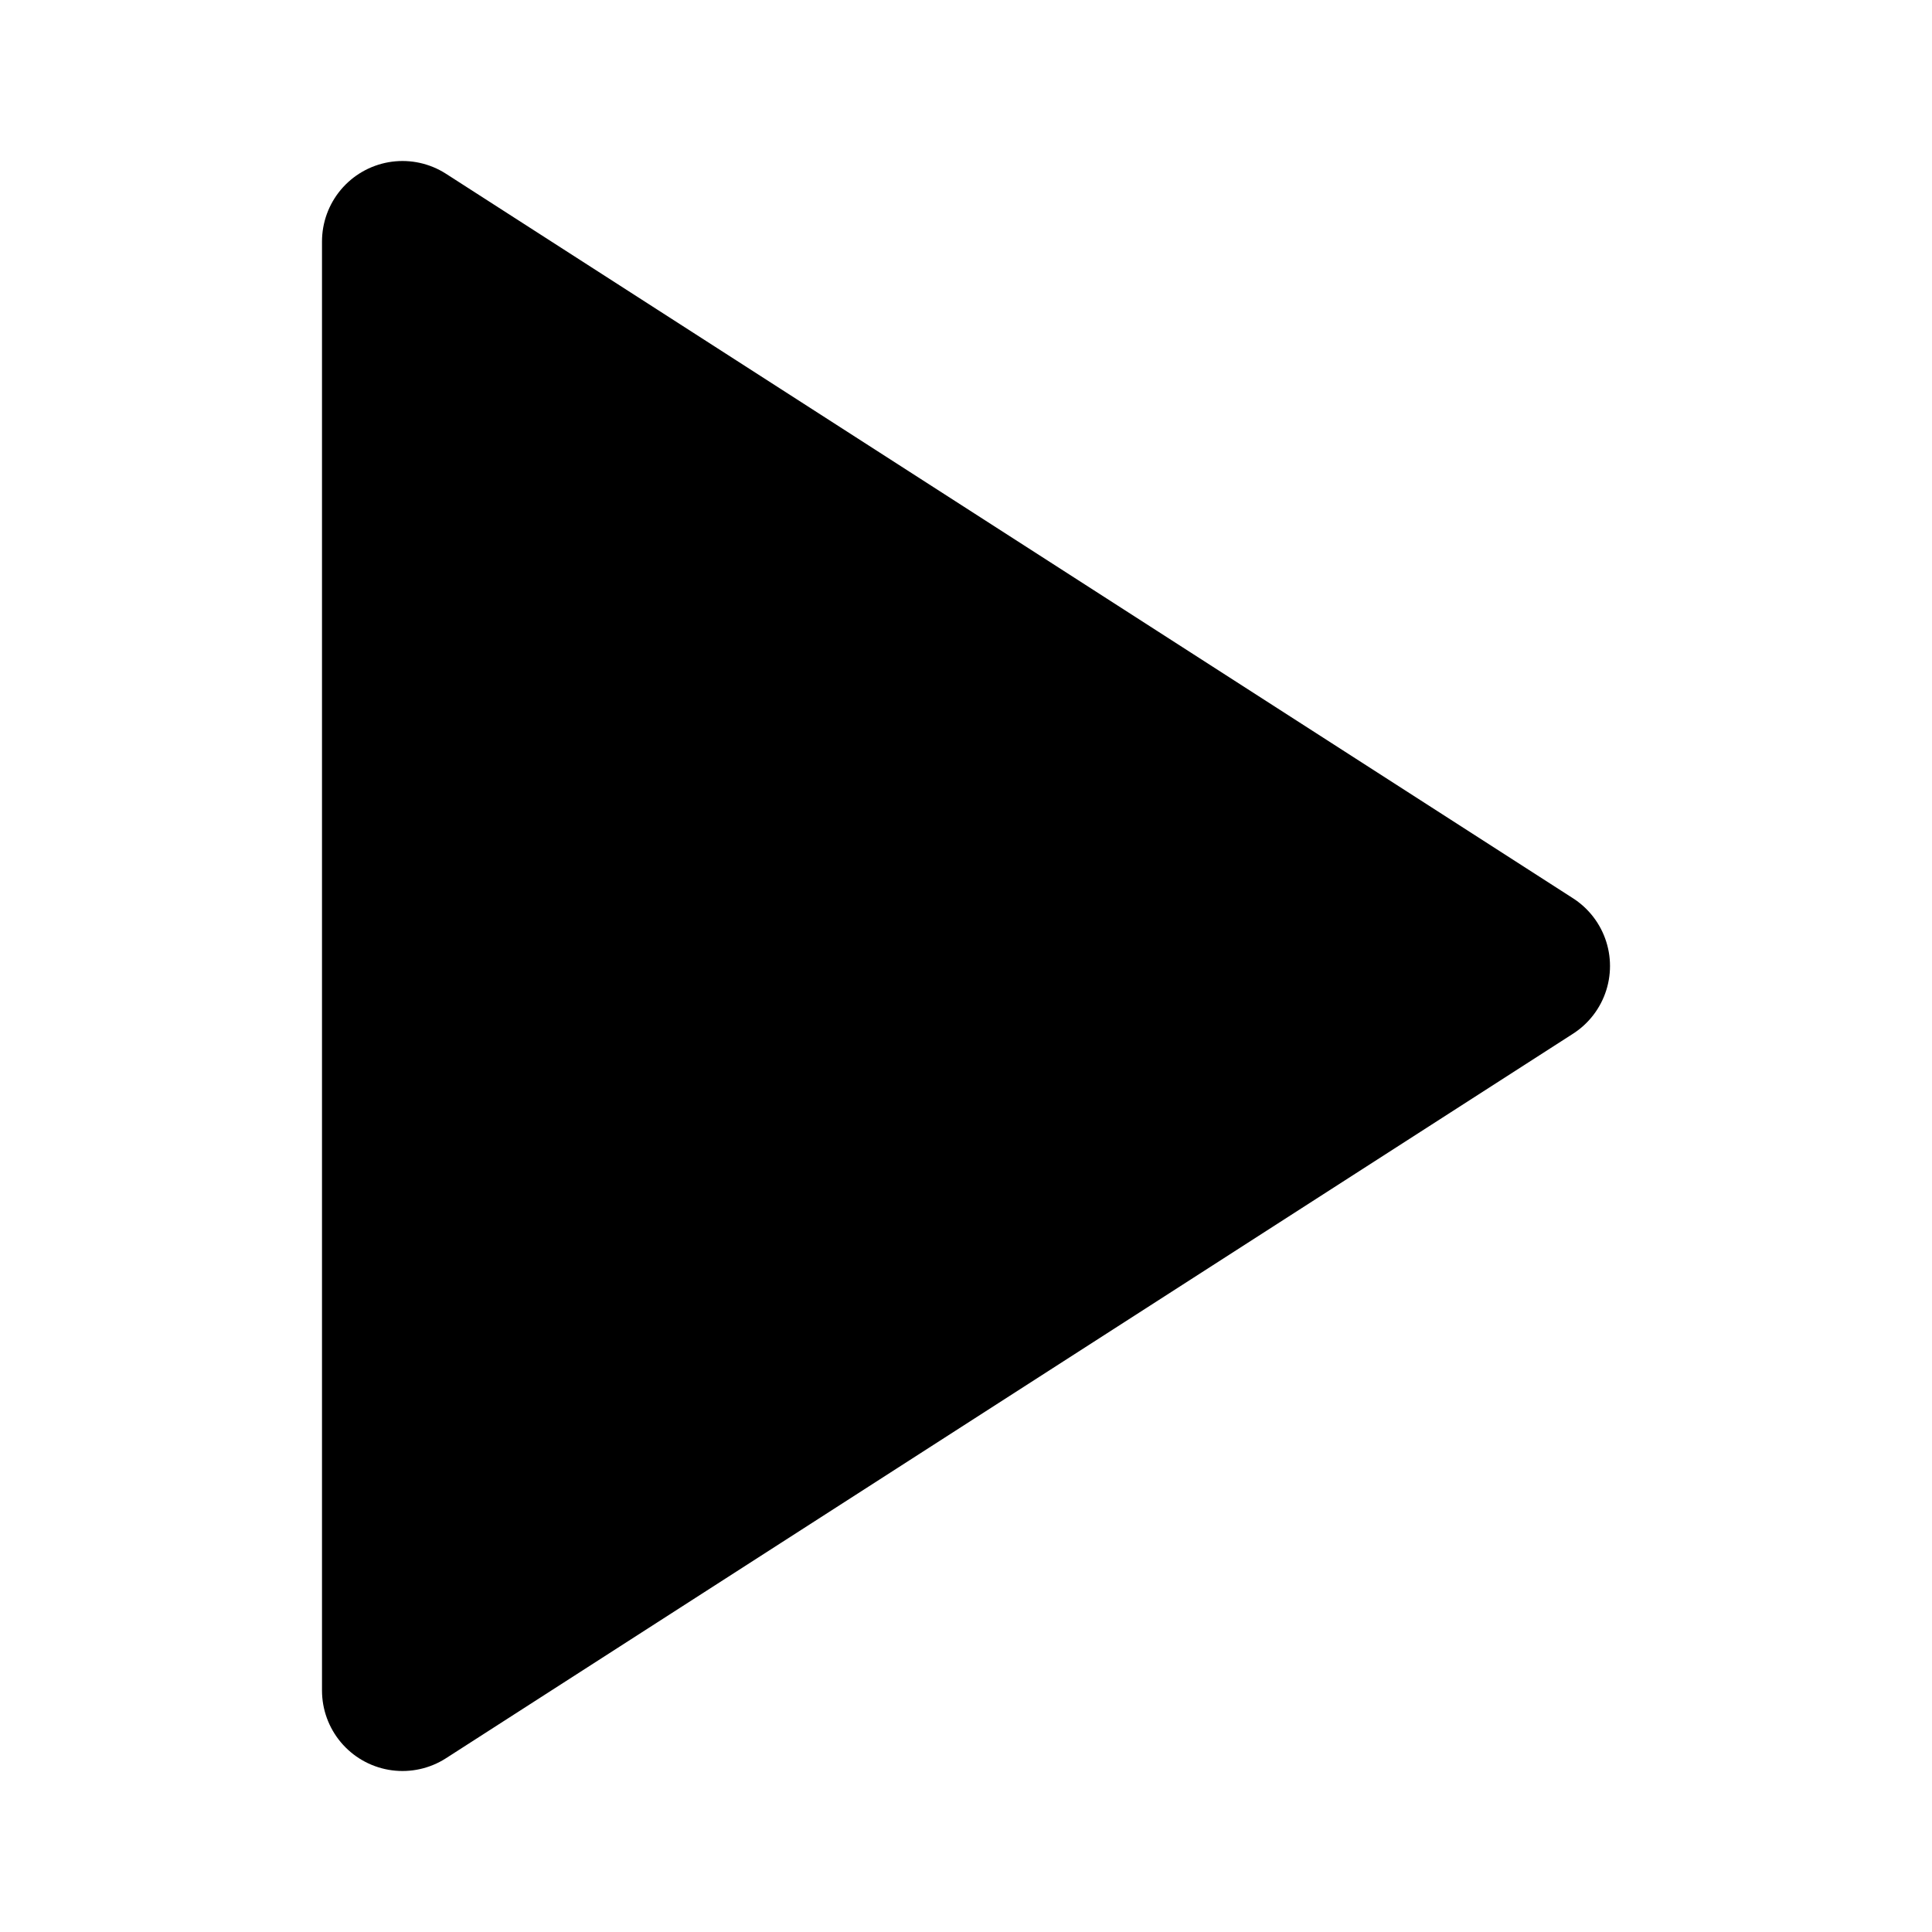
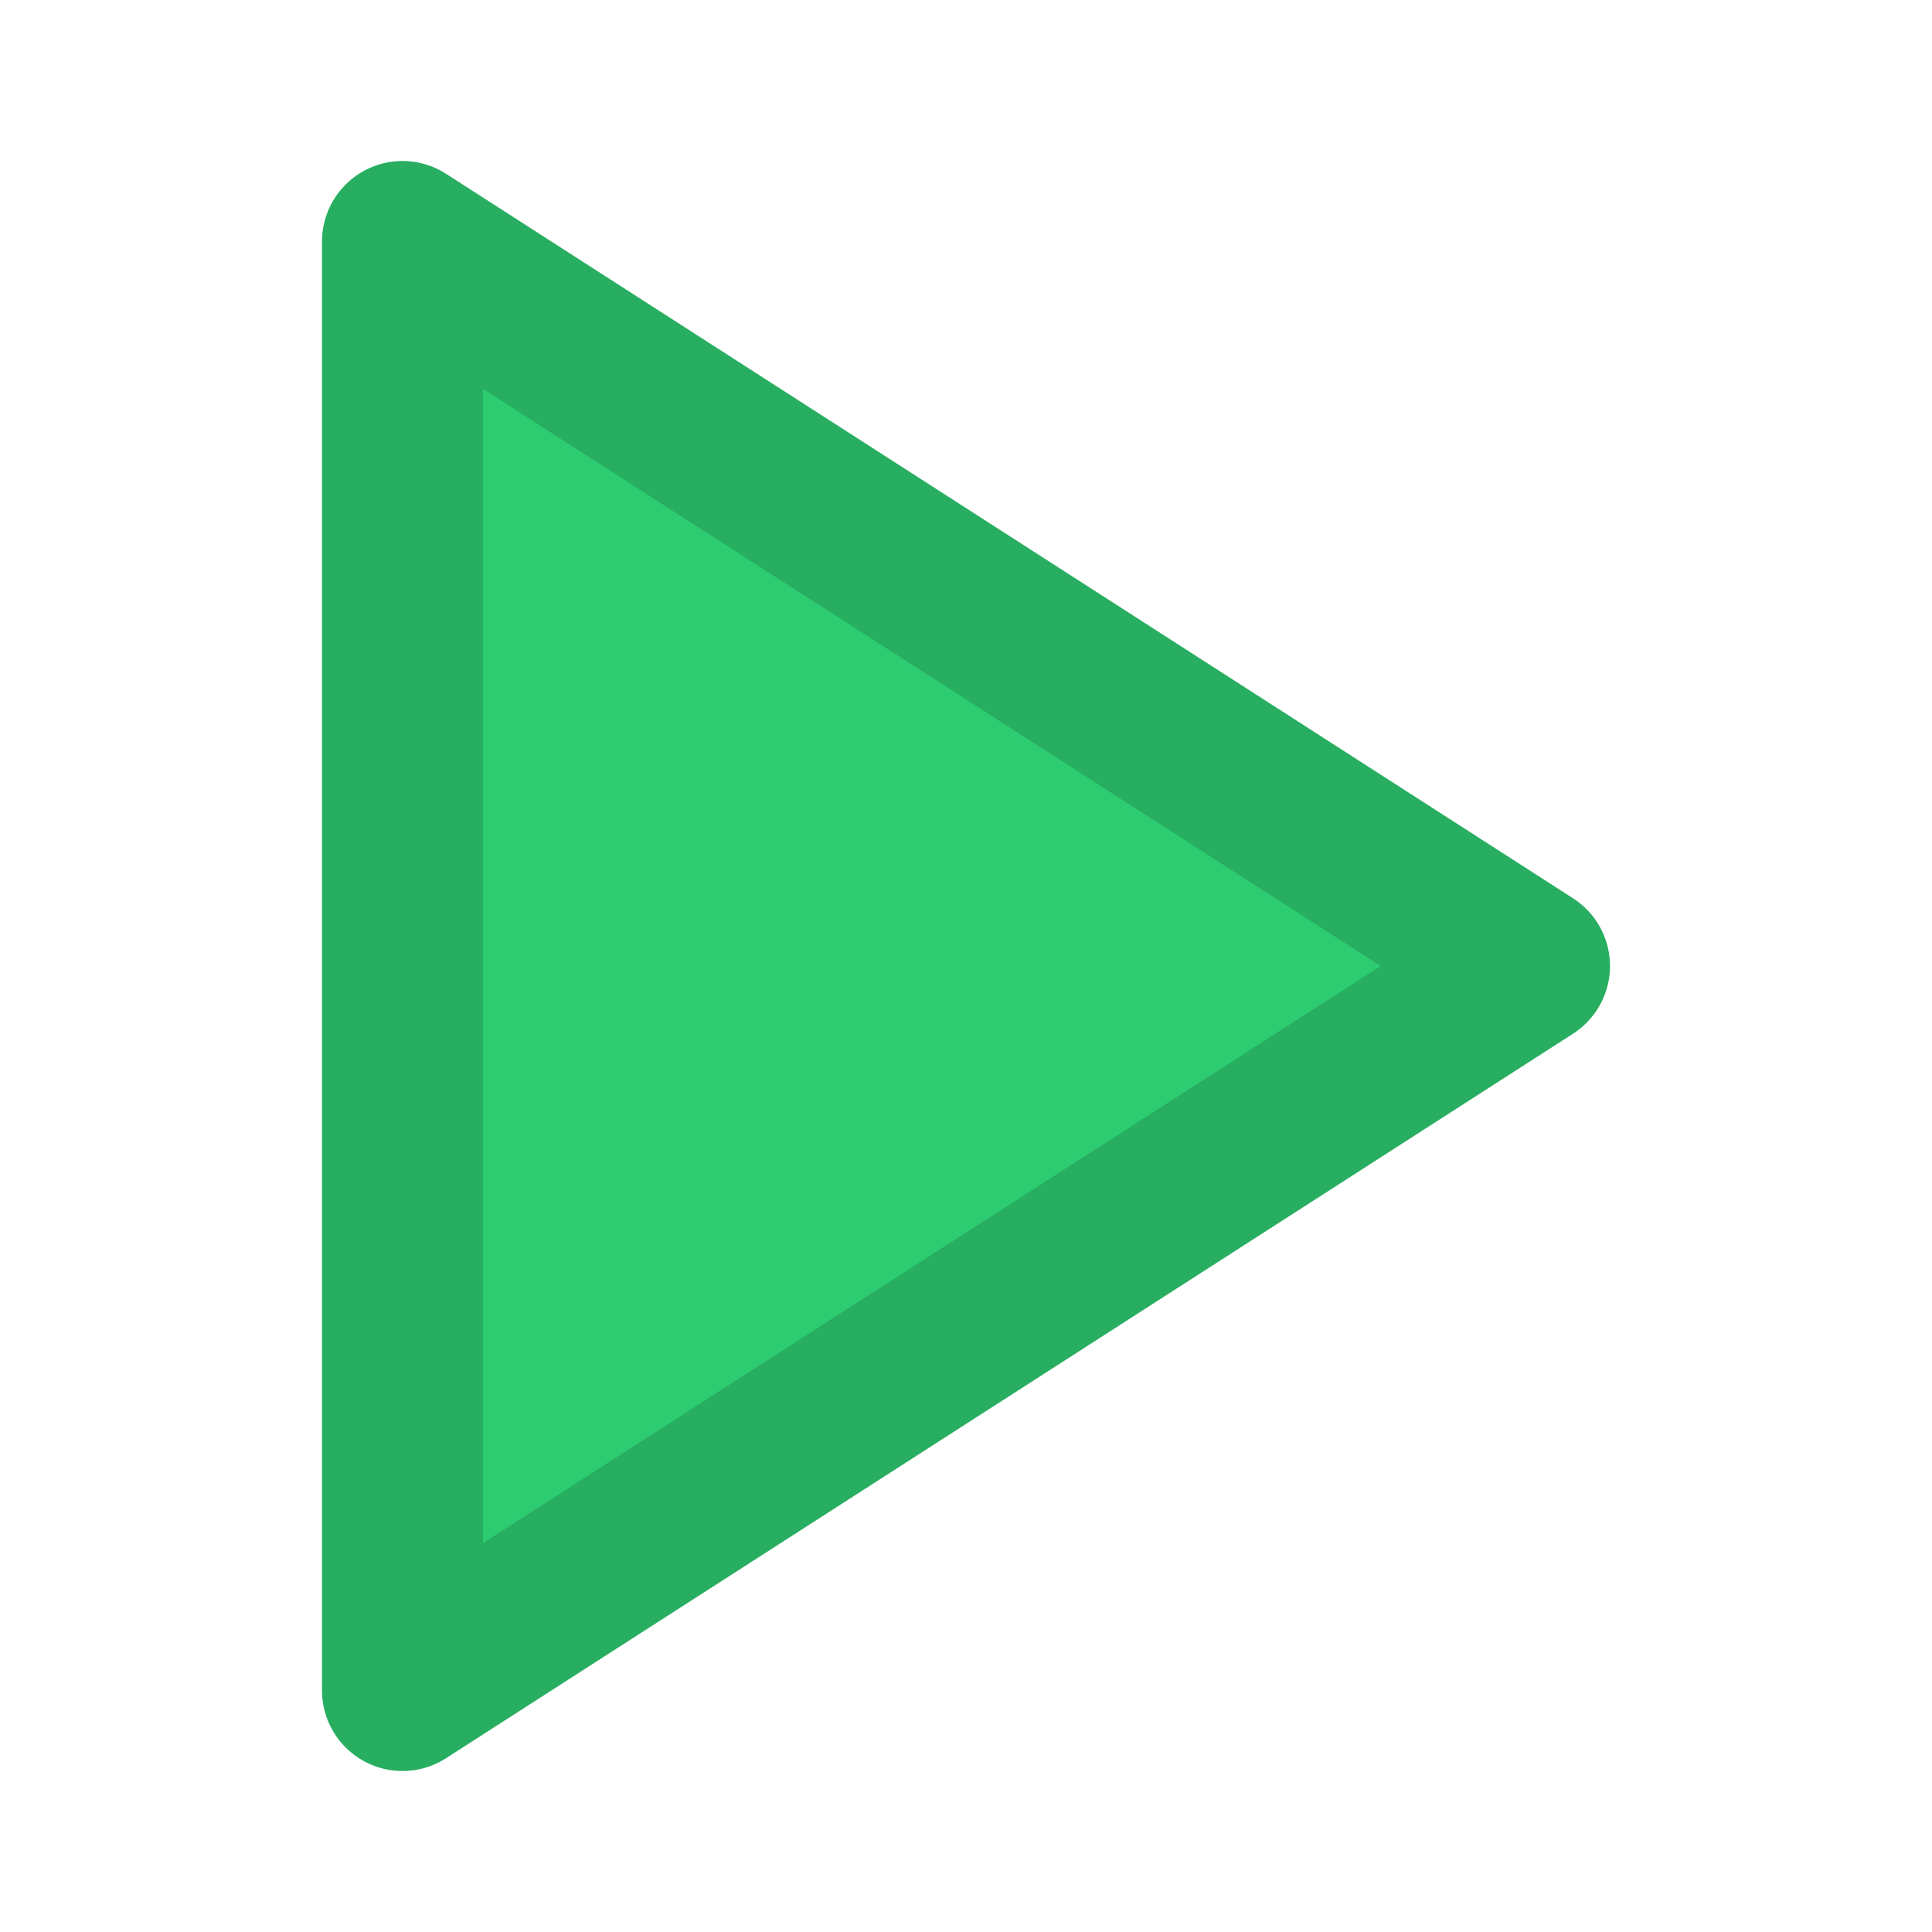
- <svg xmlns="http://www.w3.org/2000/svg" viewBox="0 0 24 24" fill="none" stroke="currentColor" stroke-width="2" stroke-linecap="round" stroke-linejoin="round">
-   <polygon points="5 3 19 12 5 21 5 3" fill="currentColor" />
+ <svg xmlns="http://www.w3.org/2000/svg" viewBox="0 0 24 24" fill="none" stroke="#27ae60" stroke-width="2" stroke-linecap="round" stroke-linejoin="round">
+   <polygon points="5 3 19 12 5 21 5 3" fill="#2ecc71" stroke="#27ae60" />
</svg>
